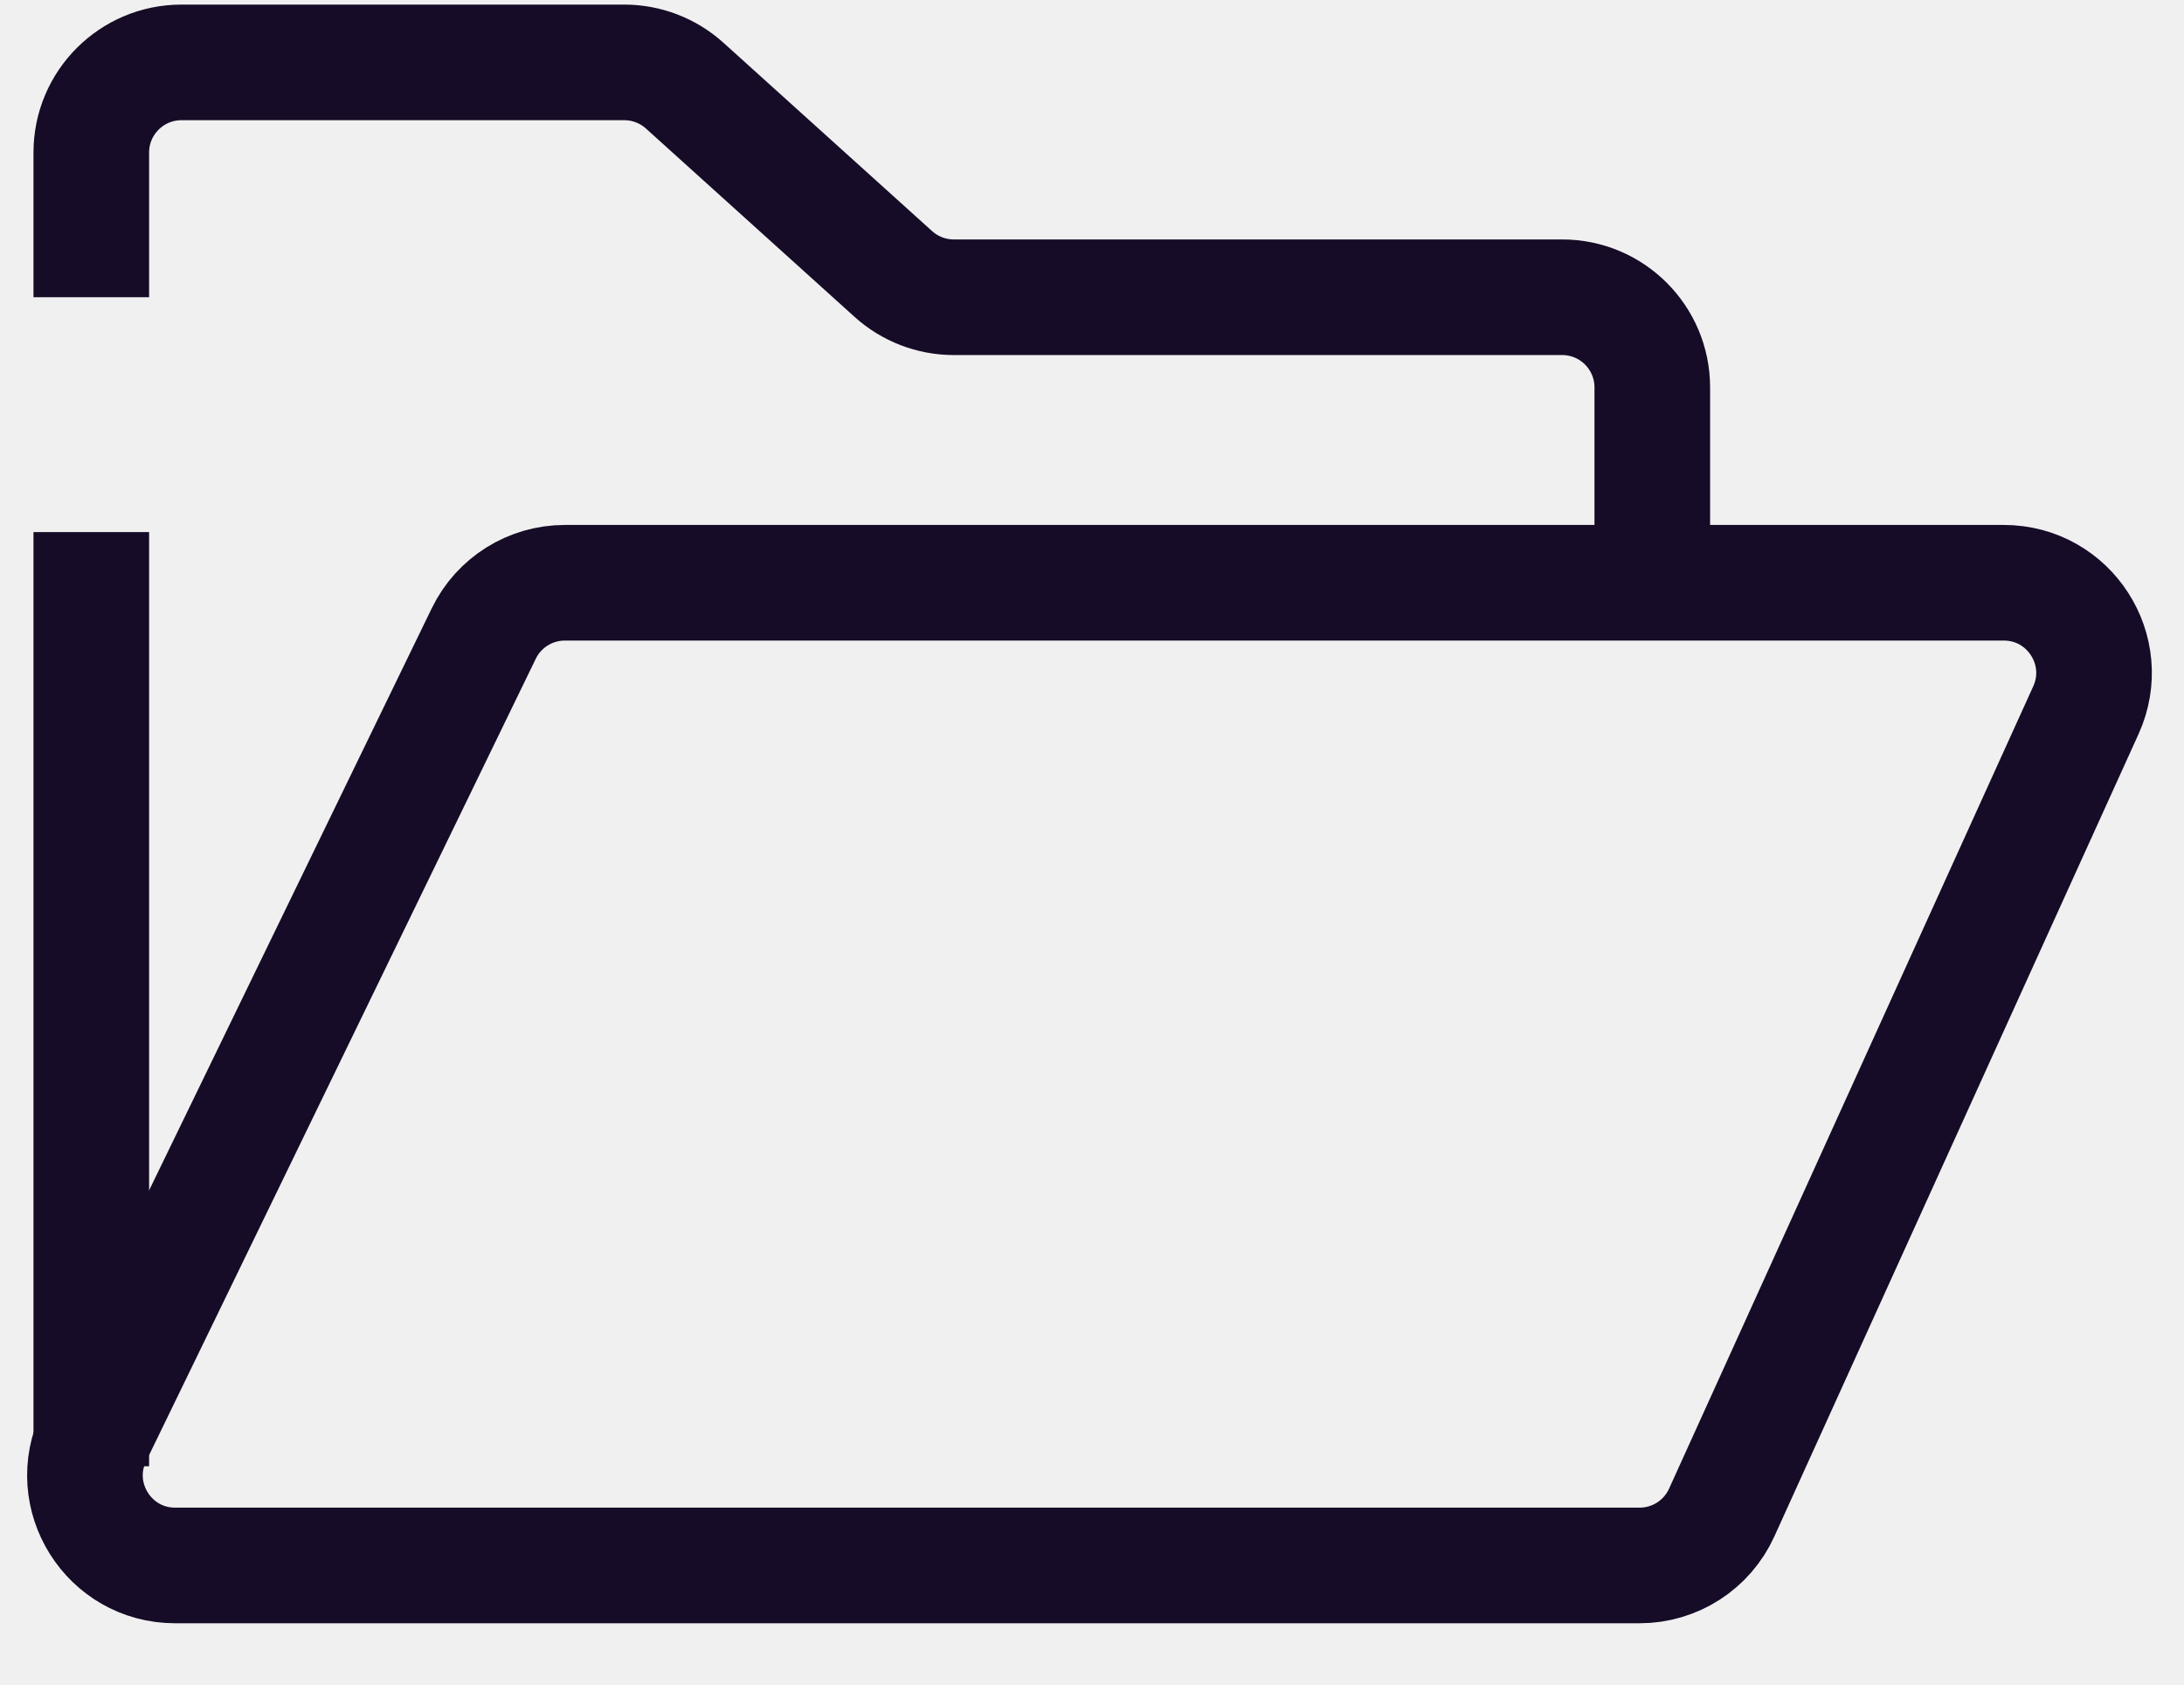
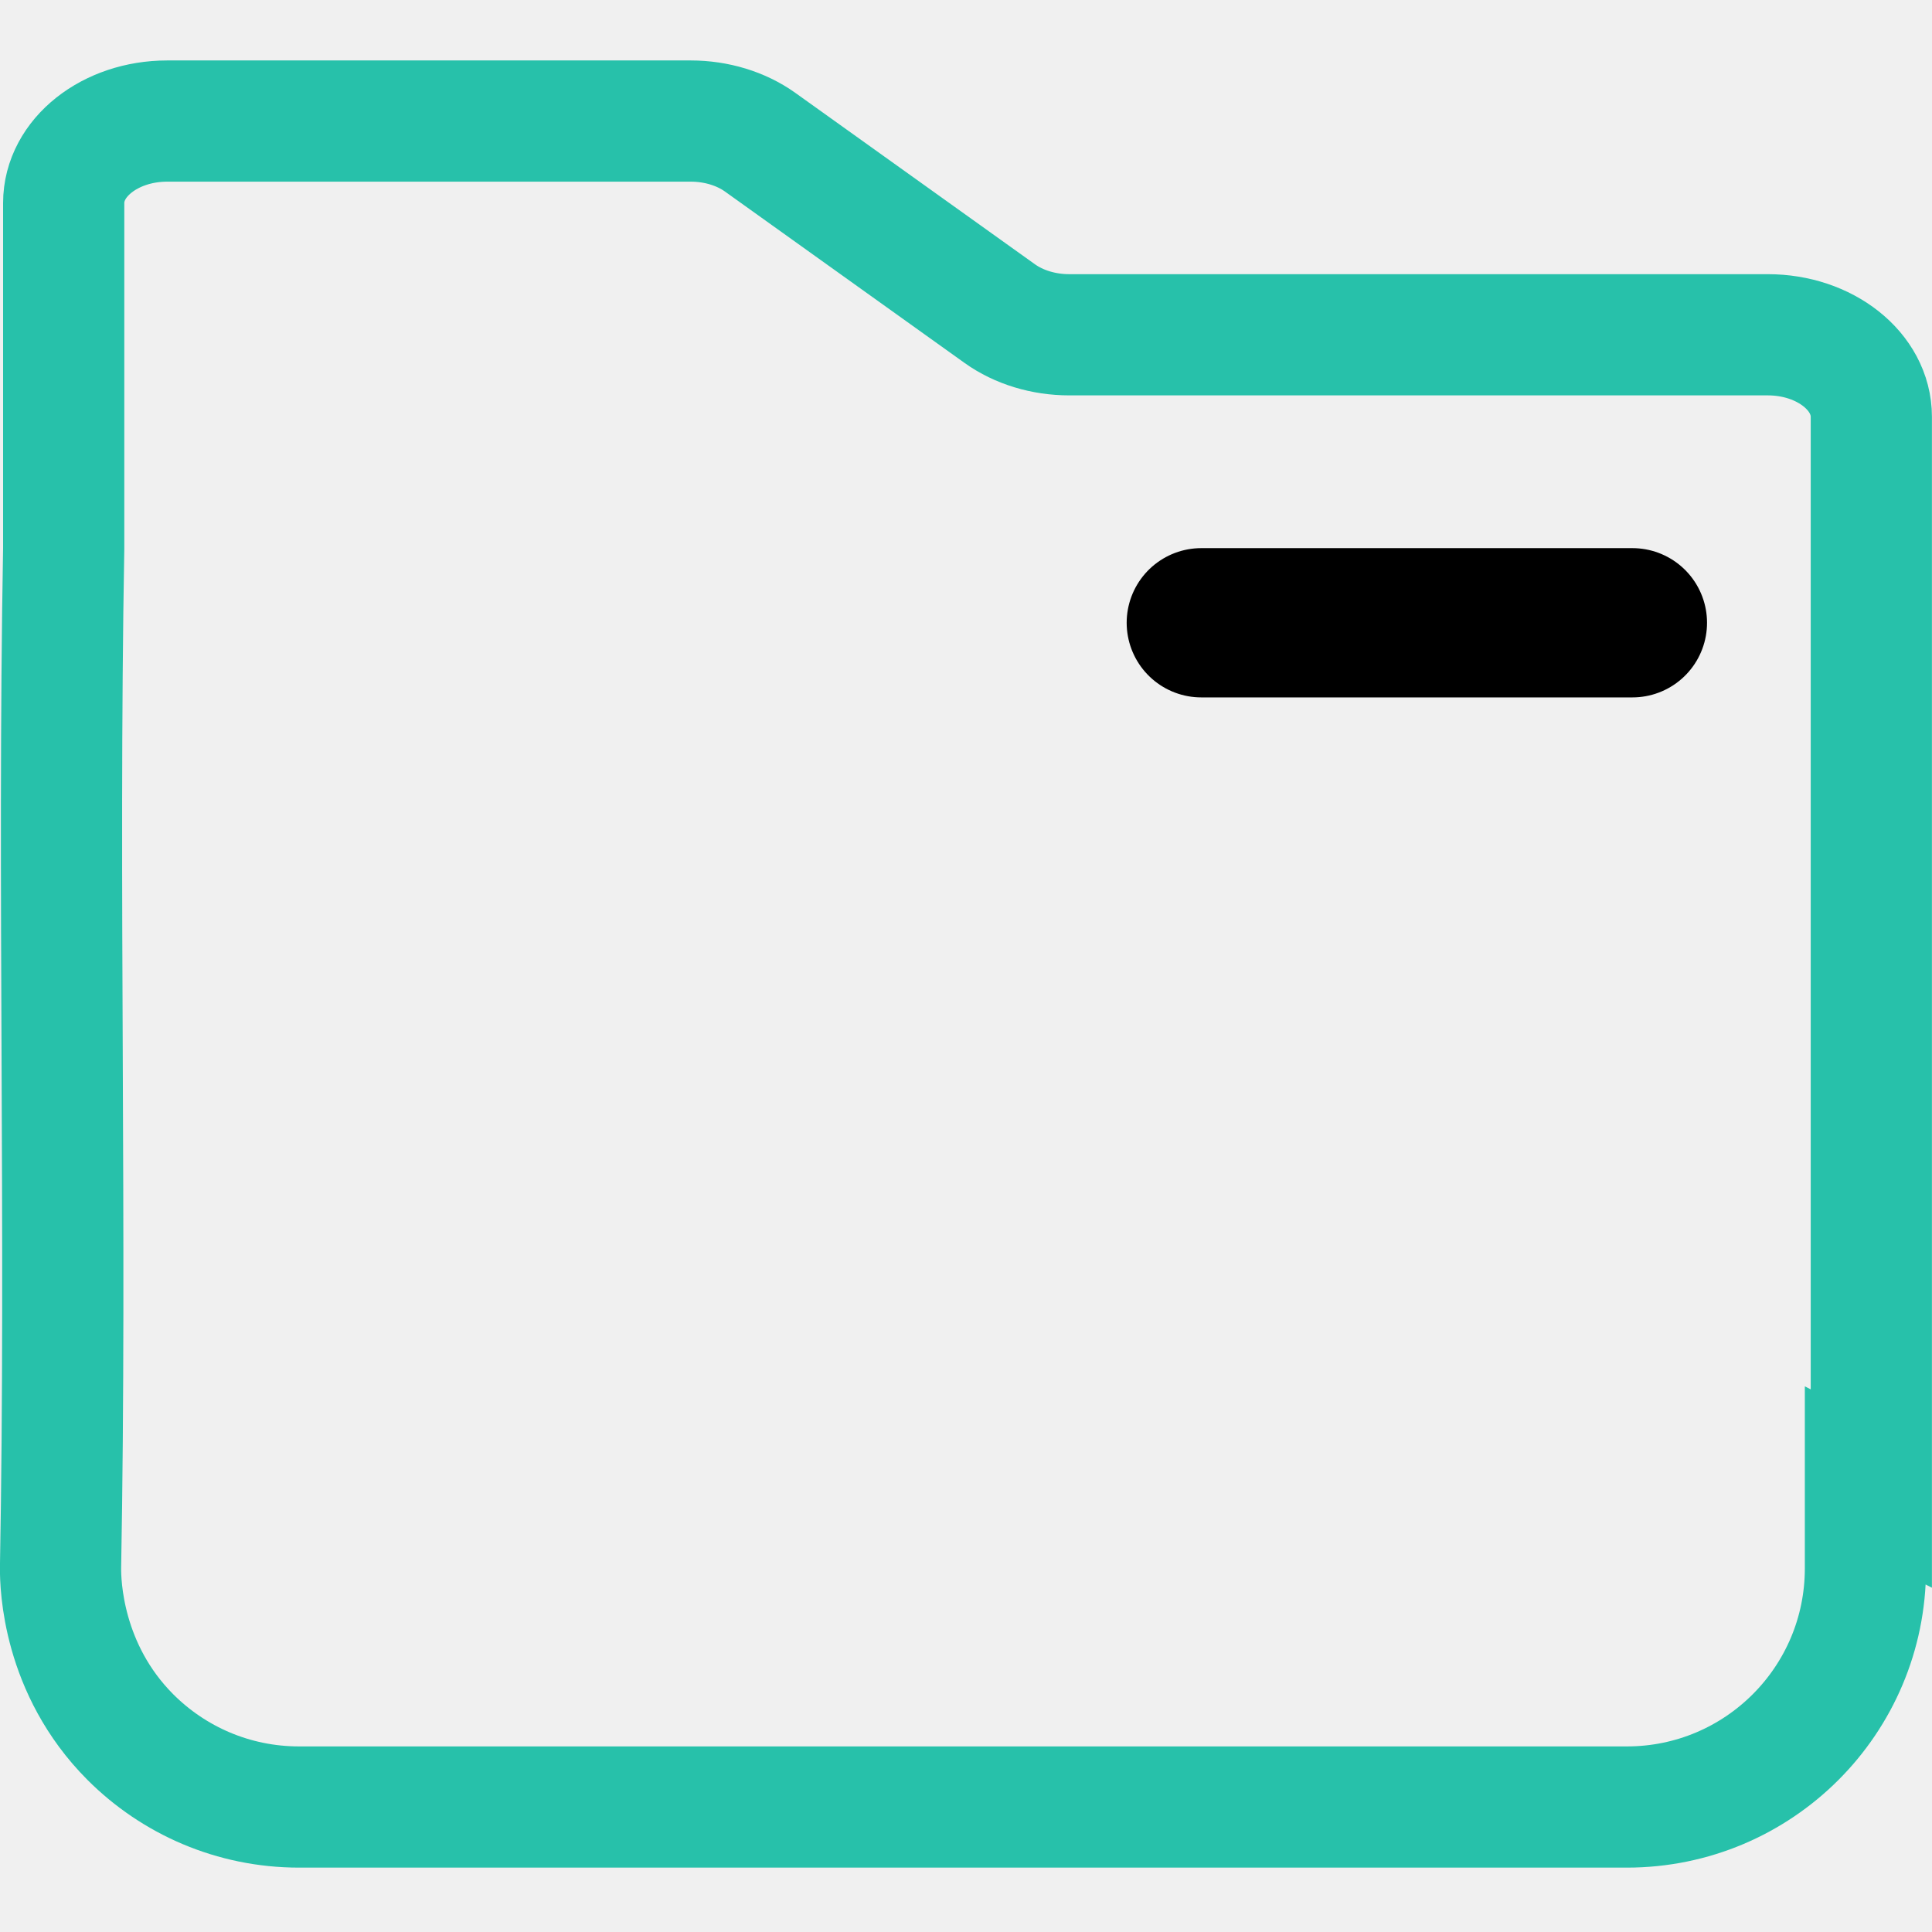
- <svg xmlns="http://www.w3.org/2000/svg" width="35" height="27" viewBox="0 0 35 27" fill="none">
-   <path d="M1.463 8.528V16.345V23.5M1.463 4.764V2.445C1.463 1.647 2.11 1 2.908 1H10.004C10.362 1 10.707 1.133 10.972 1.372L14.317 4.392C14.582 4.631 14.927 4.764 15.285 4.764H25.034C25.832 4.764 26.479 5.411 26.479 6.209V10" stroke="#160C27" stroke-width="1.853" />
-   <path d="M7.753 10.153L1.508 23.015C1.042 23.974 1.741 25.09 2.807 25.09H26.276C26.842 25.09 27.357 24.759 27.591 24.243L33.428 11.382C33.862 10.425 33.162 9.34 32.112 9.34H9.052C8.499 9.34 7.994 9.656 7.753 10.153Z" stroke="#160C27" stroke-width="1.853" />
+ <svg xmlns="http://www.w3.org/2000/svg" id="Layer_2" data-name="Layer 2" width="128" height="128" viewBox="0 0 128 128">
+   <defs>
+     <style>
+       .cls-1 {
+         stroke: #27c1aa;
+         stroke-width: 8.03px;
+       }
+ 
+       .cls-1, .cls-2 {
+         fill: none;
+         stroke-linecap: round;
+       }
+ 
+       .cls-2 {
+         stroke: #000;
+         stroke-width: 9.89px;
+       }
+ 
+       .cls-3 {
+         fill: #fff;
+         opacity: 0;
+         stroke-width: 0px;
+       }
+     </style>
+   </defs>
+   <polygon class="cls-3" points="128 127.76 0 127.76 -1 -.24 128 -.24 128 127.76" />
+   <polygon class="cls-3" points="127 128 0 128 -1 0 127 0 127 128" />
+   <path class="cls-2" d="m108.15,41.26h-28.56" />
+   <path class="cls-1" d="m123.98,27.61c0-3-3.07-5.43-6.86-5.43h-46.28c-1.7,0-3.34-.5-4.6-1.4l-15.88-11.36c-1.26-.9-2.9-1.4-4.6-1.4H11.08c-3.79,0-6.86,2.43-6.86,5.43v22.88c-.4,22.53.2,45.05-.21,67.58,0,1.05.11,6.65,4.63,11.18,2.86,2.86,6.81,4.63,11.18,4.63h87.96c8.74,0,15.81-7.08,15.81-15.81v-5.49l.39.2V27.61Z" />
</svg>
